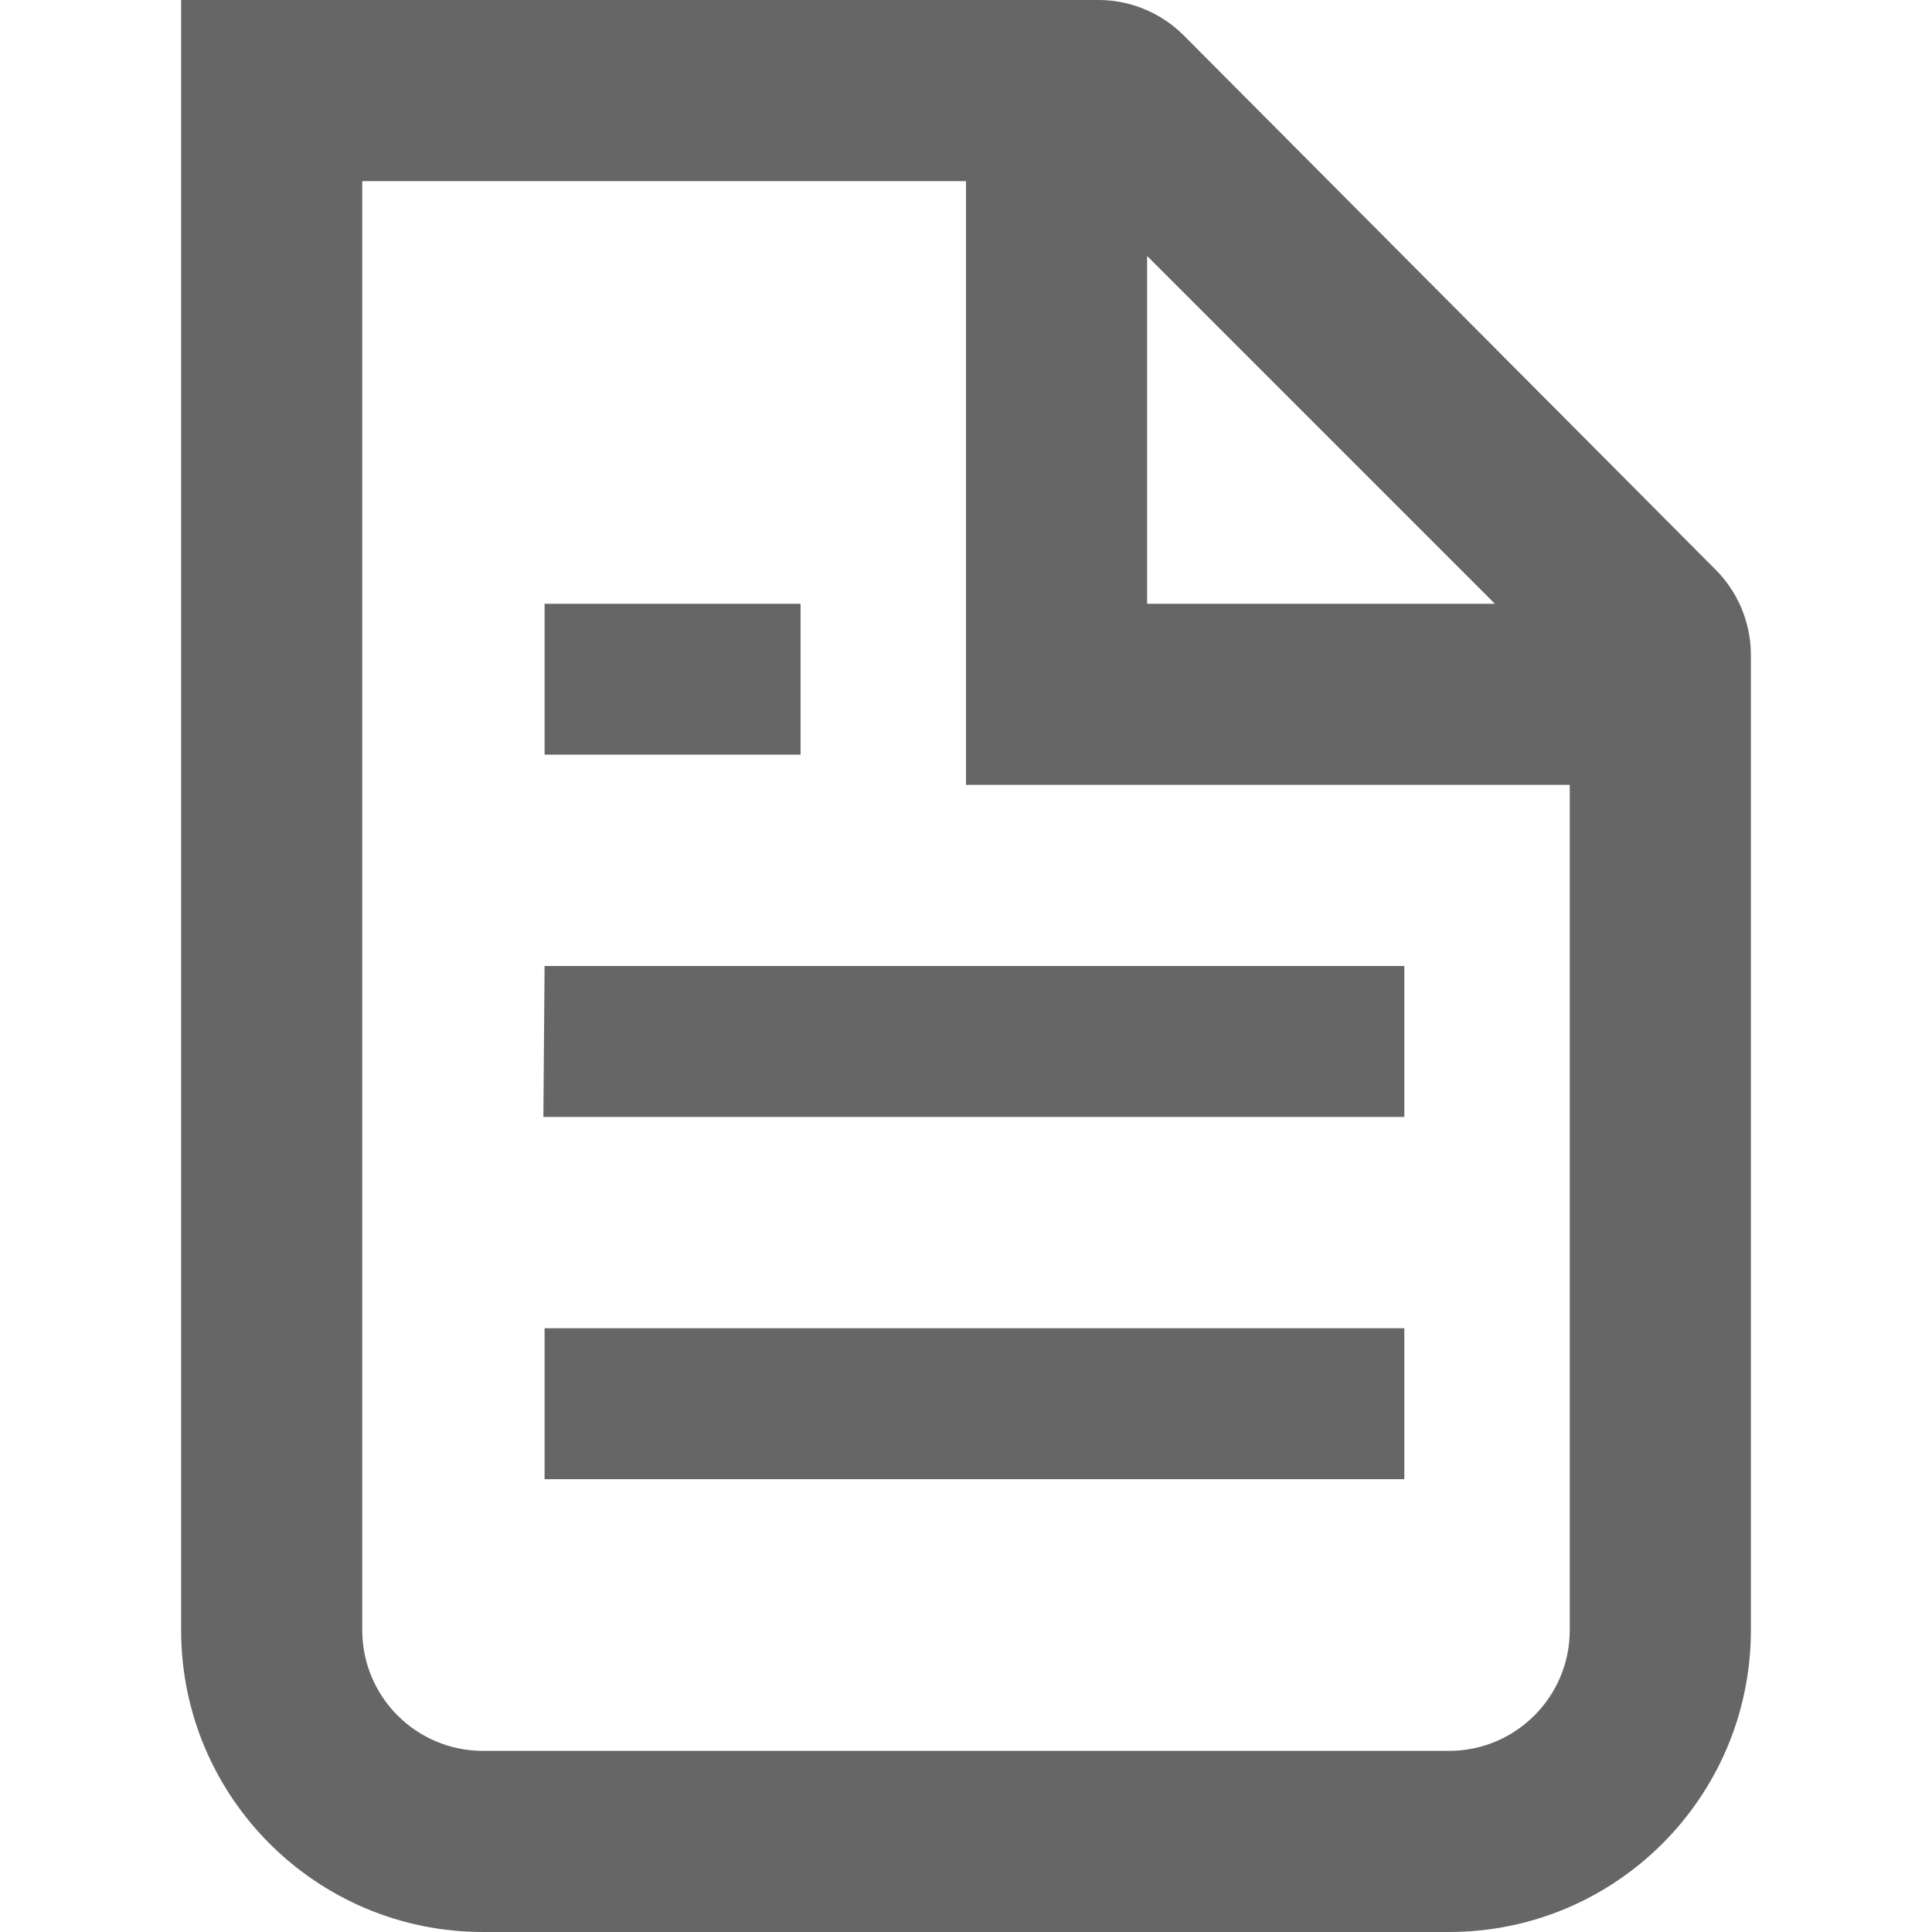
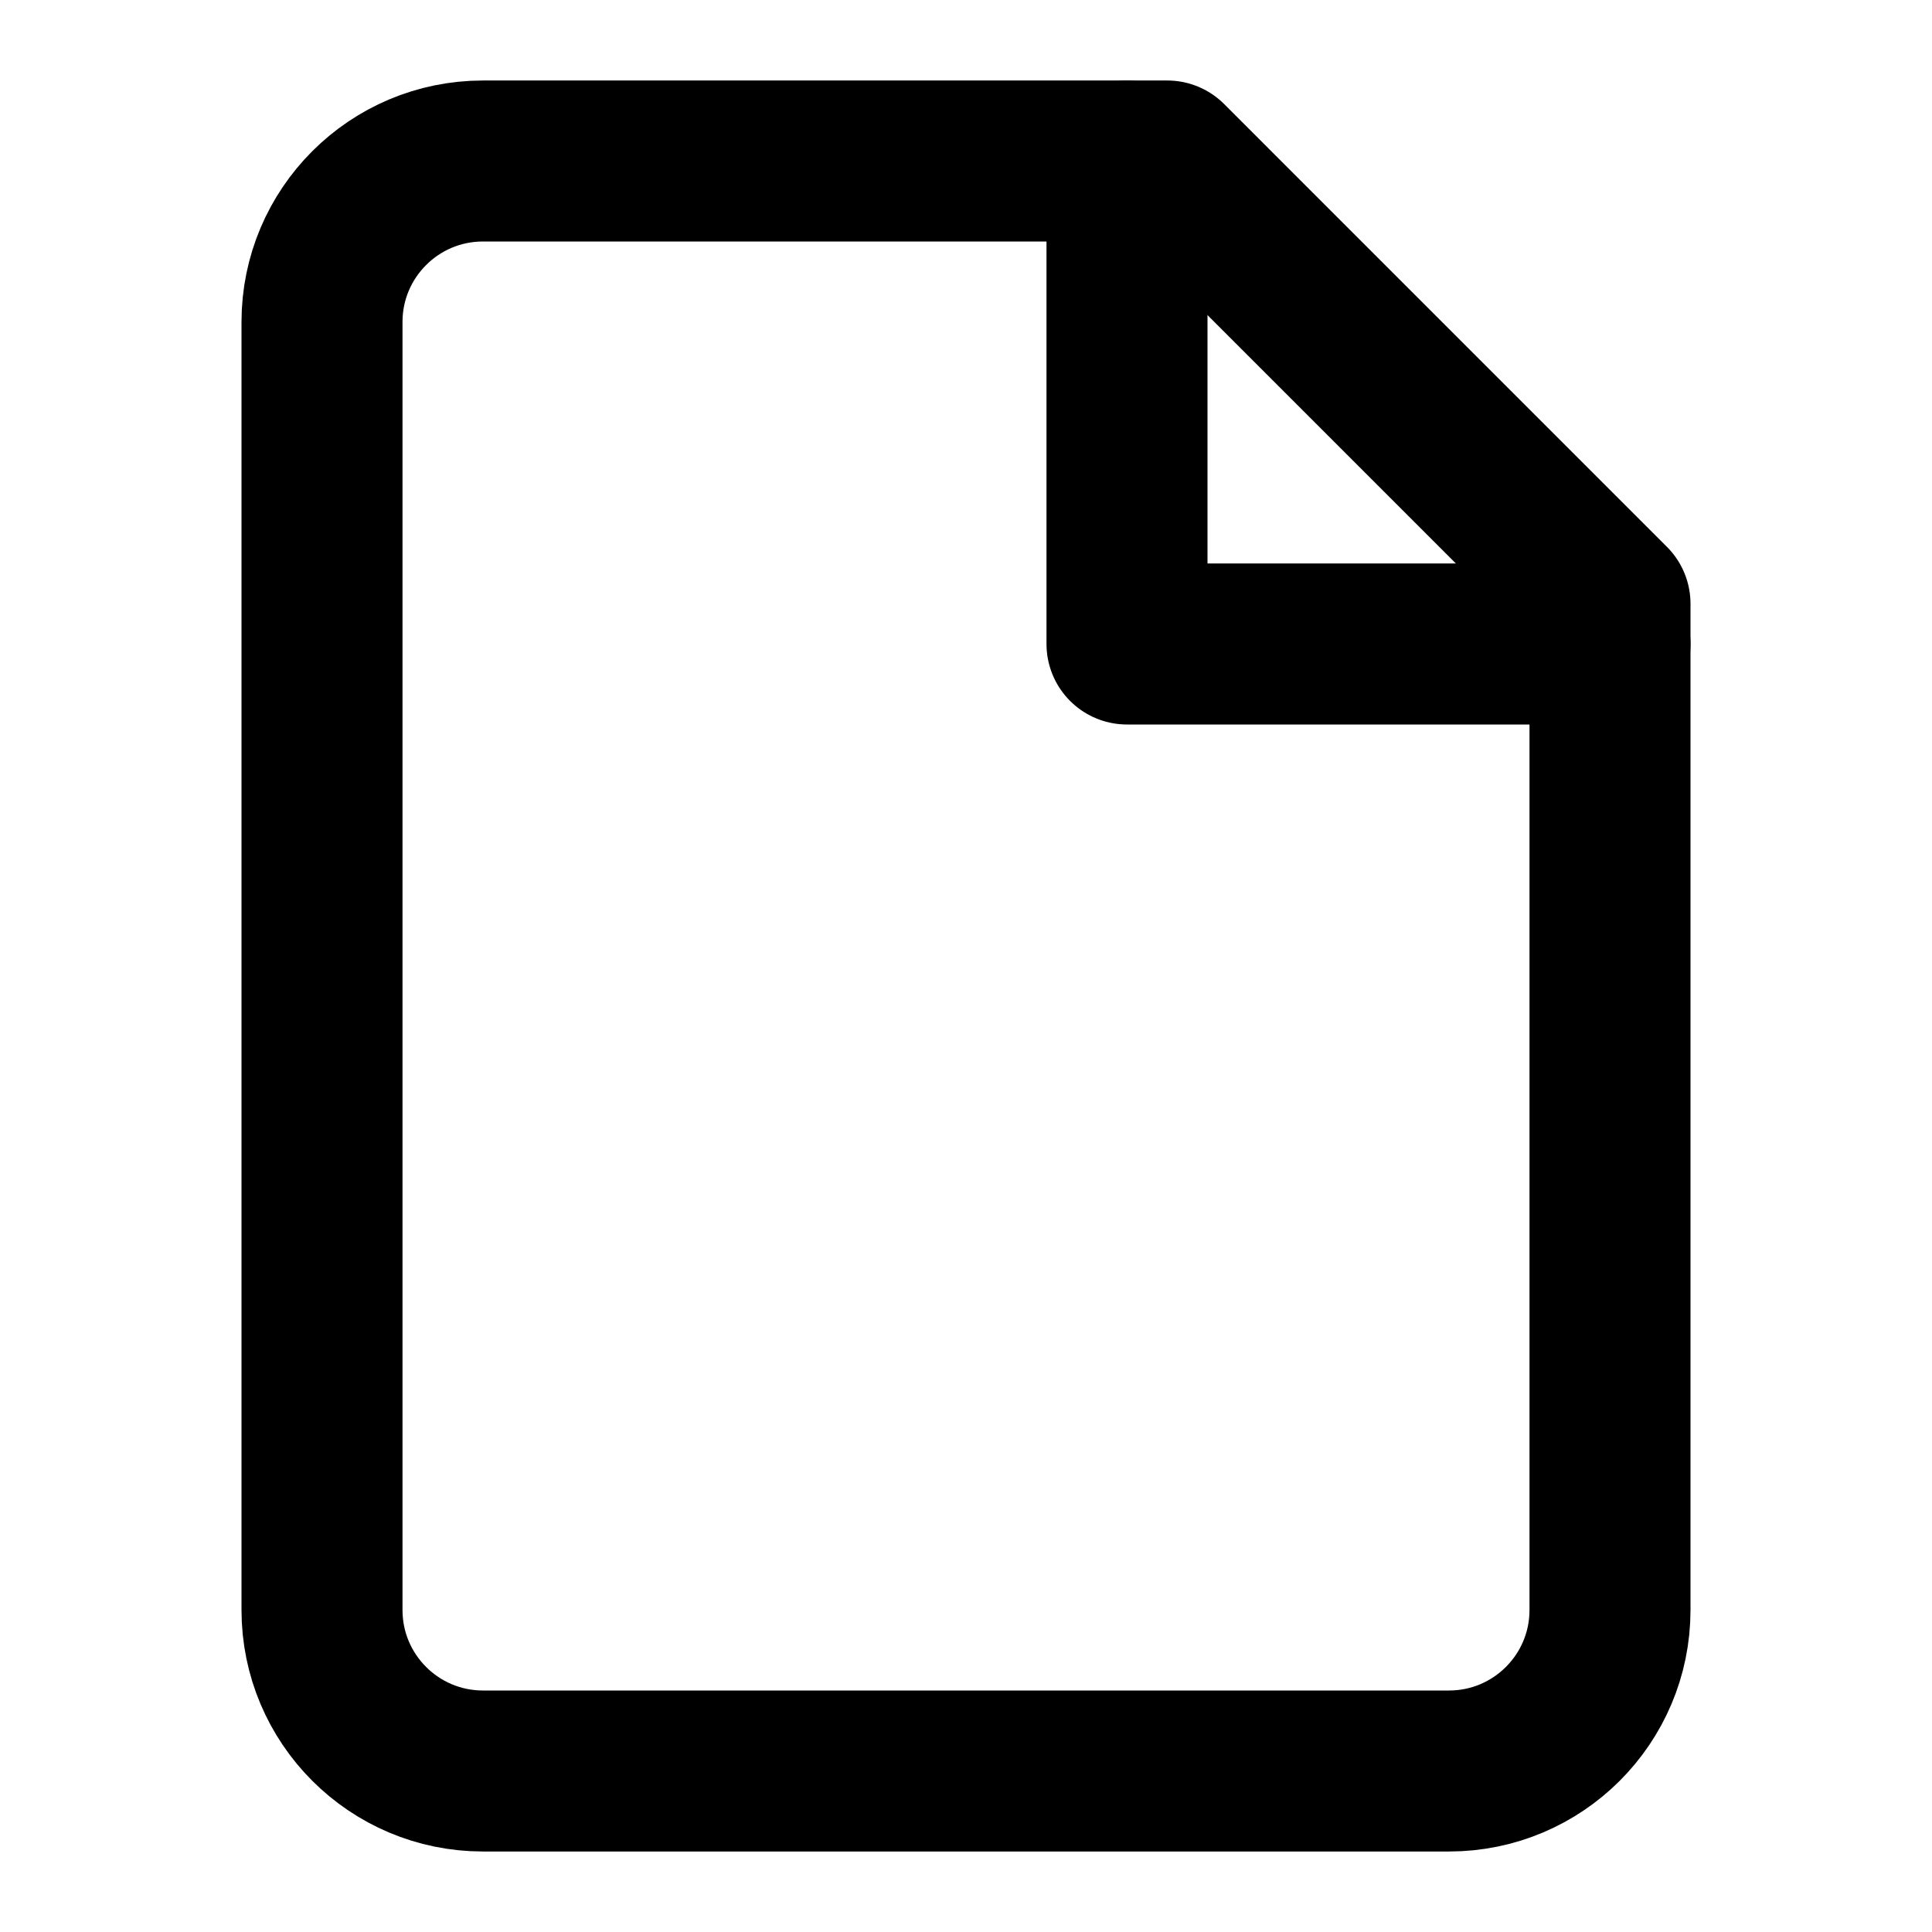
- <svg xmlns="http://www.w3.org/2000/svg" fill="none" viewBox="0 0 16 16">
-   <path d="M14.5 13.5V5.41a1 1 0 0 0-.3-.7L9.8.29A1 1 0 0 0 9.08 0H1.5v13.5A2.5 2.5 0 0 0 4 16h8a2.5 2.5 0 0 0 2.5-2.5m-1.5 0v-7H8v-5H3v12a1 1 0 0 0 1 1h8a1 1 0 0 0 1-1M9.5 5V2.12L12.38 5zM5.13 5h-.62v1.25h2.12V5zm-.62 3h7.12v1.25H4.5zm.62 3h-.62v1.25h7.12V11z" clip-rule="evenodd" fill="#666" fill-rule="evenodd" />
+ <svg xmlns="http://www.w3.org/2000/svg" width="24" height="24" viewBox="0 0 24 24" fill="none" stroke="currentColor" stroke-width="2" stroke-linecap="round" stroke-linejoin="round">
+   <path d="M14.5 2H6a2 2 0 0 0-2 2v16a2 2 0 0 0 2 2h12a2 2 0 0 0 2-2V7.5L14.5 2z" />
+   <polyline points="14,2 14,8 20,8" />
</svg>
